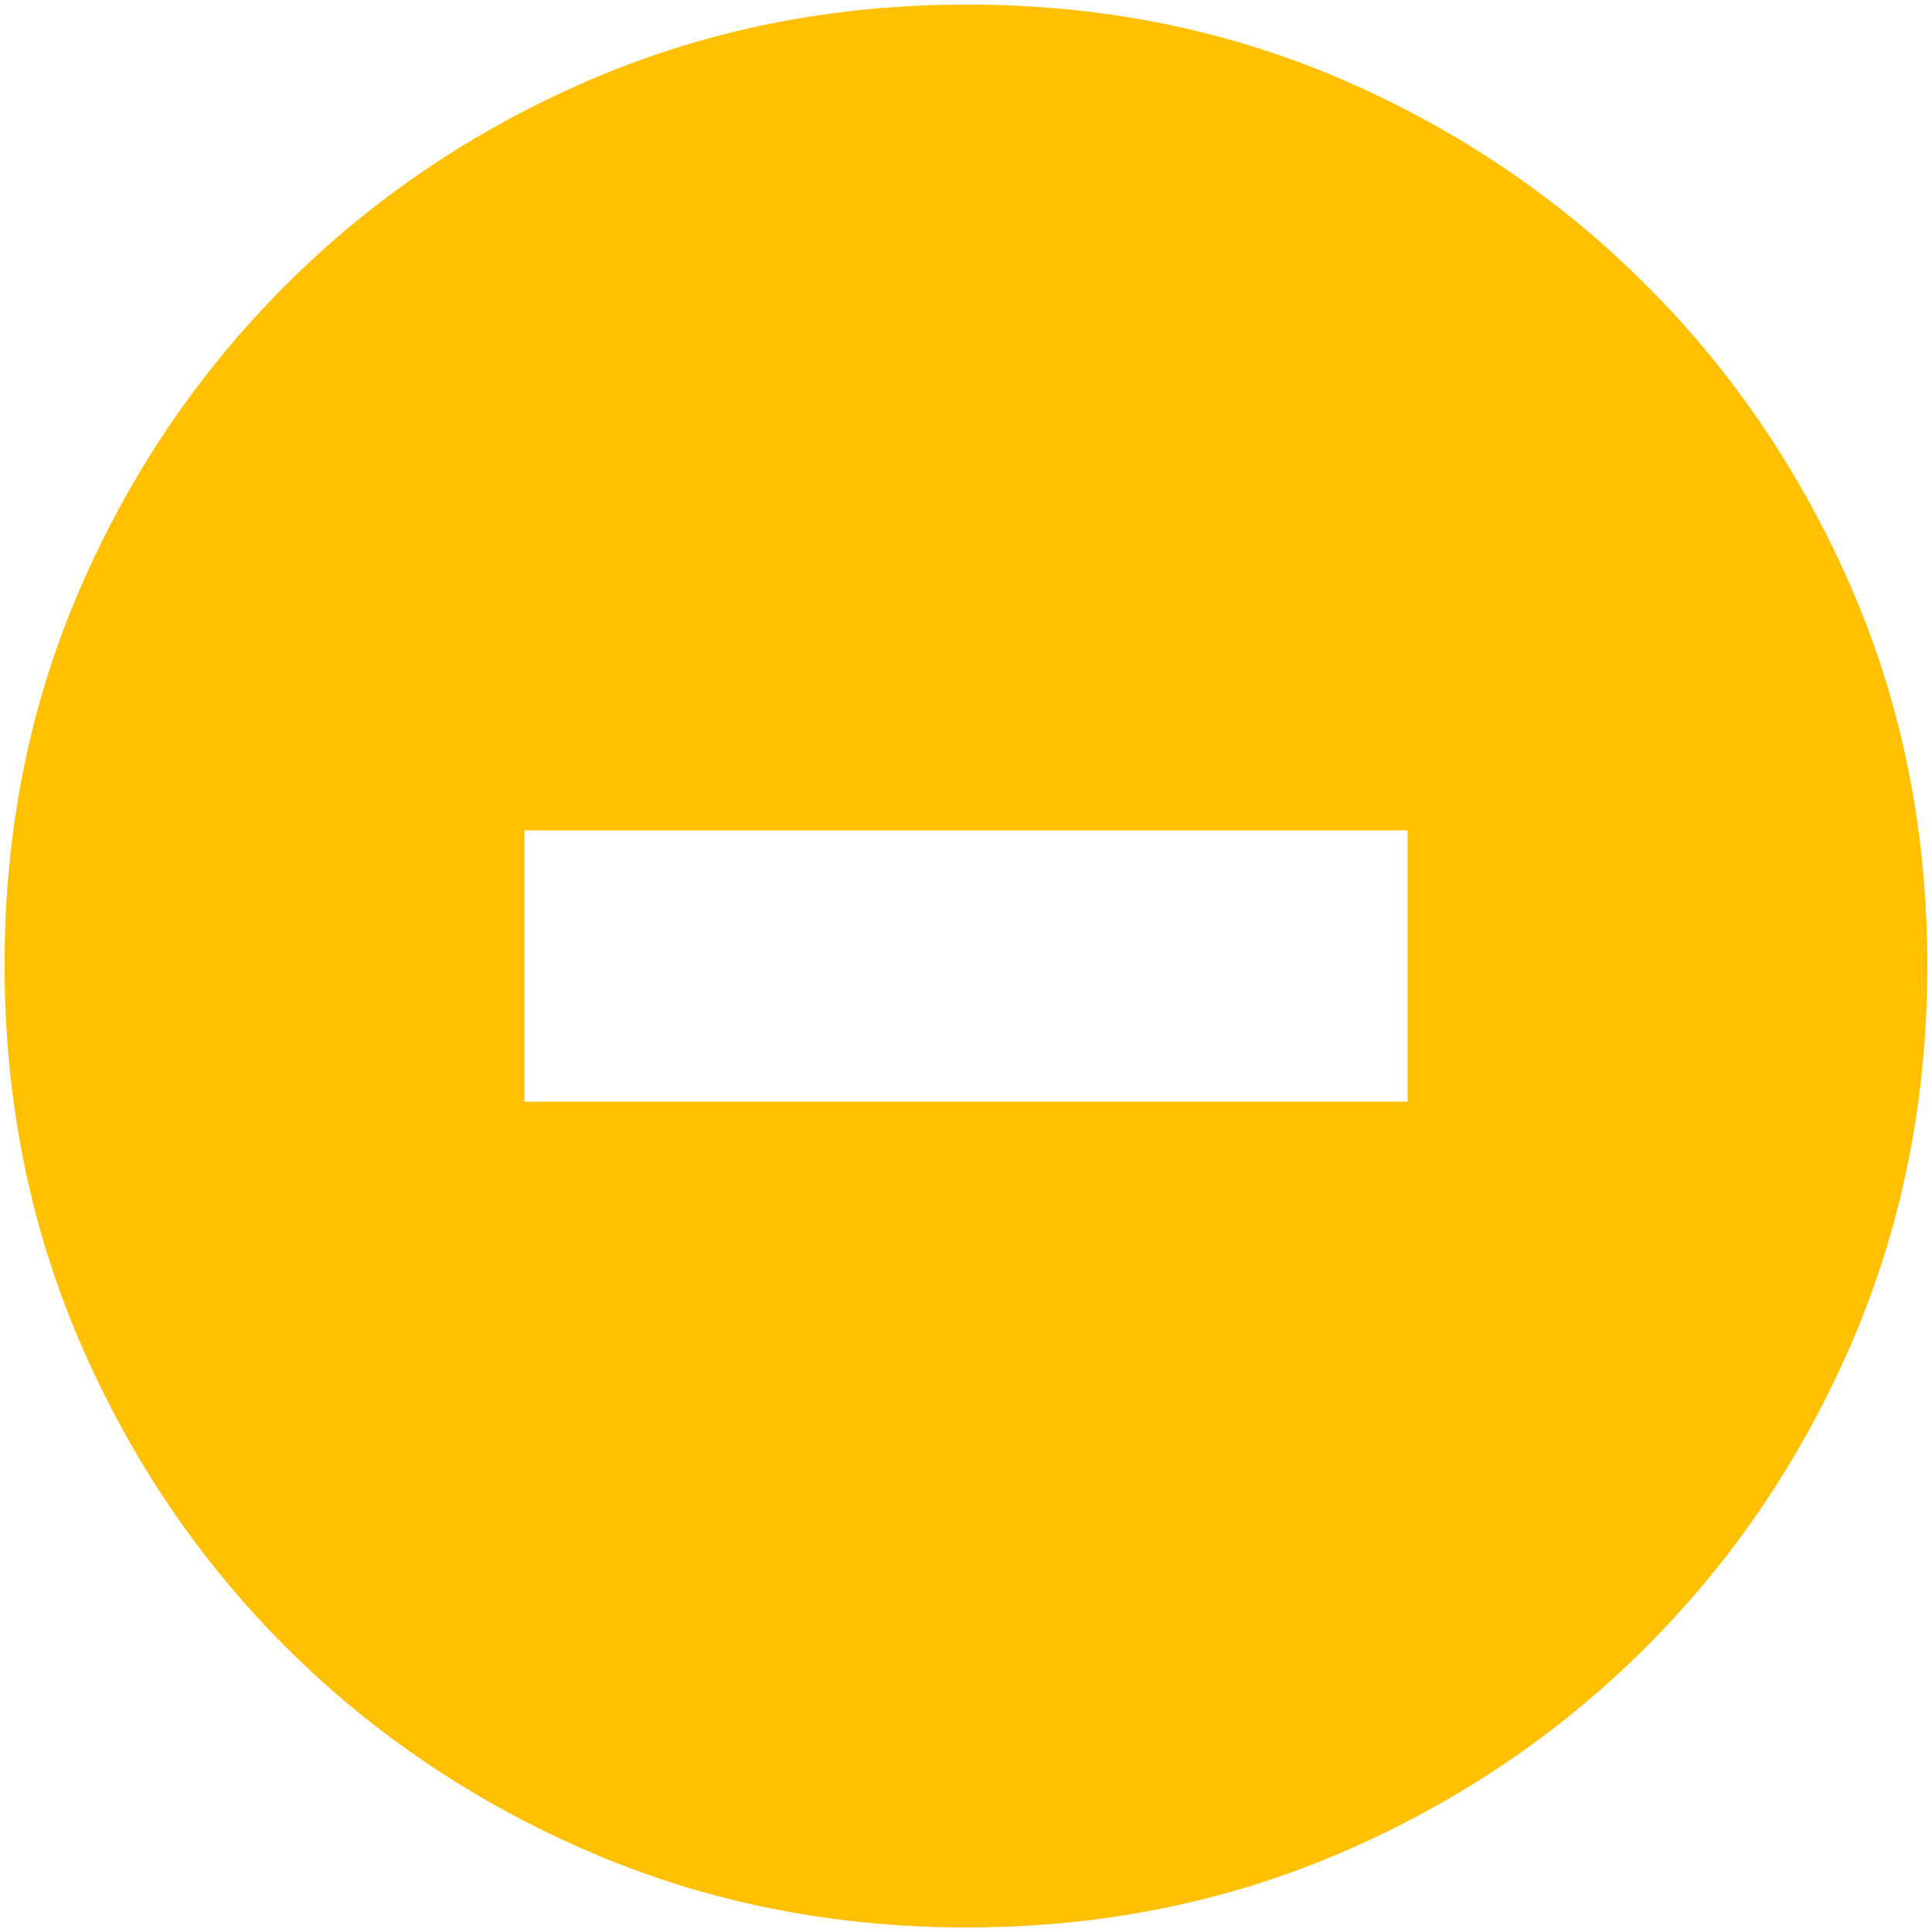
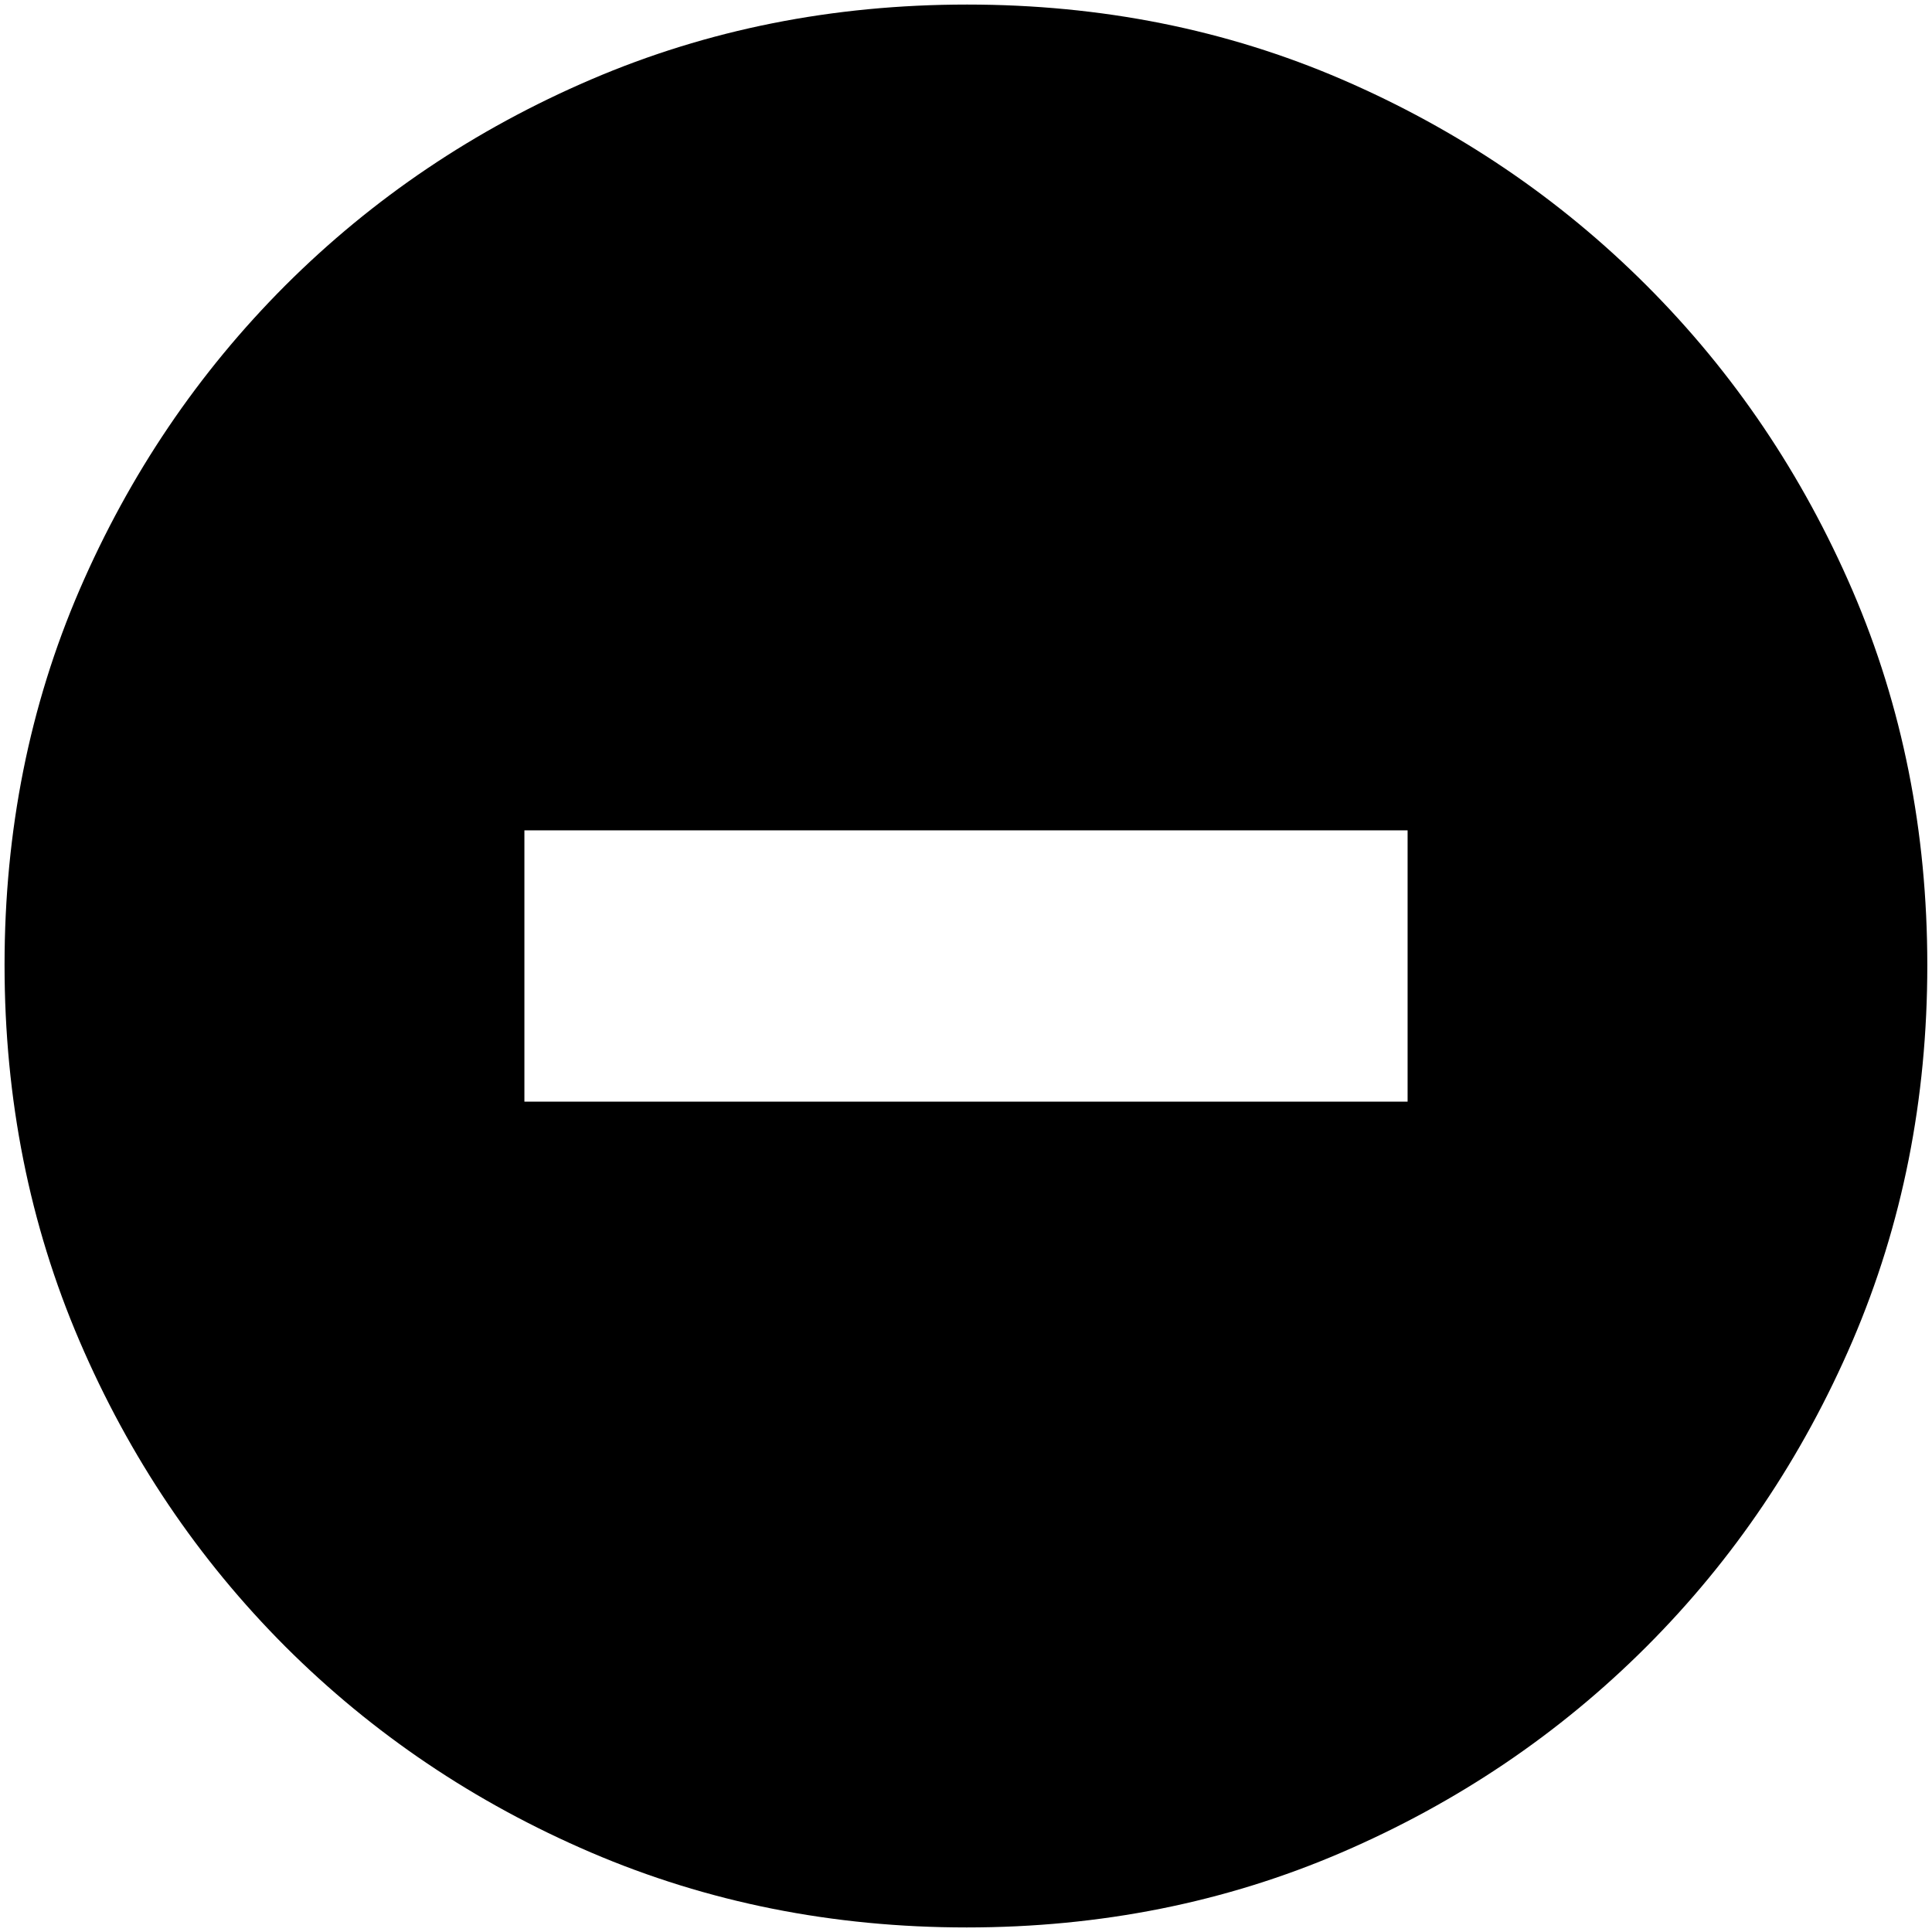
<svg xmlns="http://www.w3.org/2000/svg" width="14" height="14" viewBox="0 0 14 14" fill="none">
-   <path d="M3.8 7.983H10.2V6.017H3.8V7.983ZM7.005 13.967C6.035 13.967 5.128 13.786 4.283 13.424C3.439 13.062 2.701 12.564 2.068 11.932C1.436 11.299 0.938 10.561 0.576 9.717C0.214 8.873 0.033 7.965 0.033 6.992C0.033 6.02 0.214 5.114 0.576 4.275C0.938 3.437 1.436 2.701 2.068 2.068C2.701 1.436 3.439 0.938 4.283 0.576C5.127 0.214 6.035 0.033 7.008 0.033C7.98 0.033 8.886 0.214 9.725 0.576C10.563 0.938 11.299 1.436 11.931 2.068C12.564 2.701 13.061 3.438 13.424 4.279C13.786 5.12 13.966 6.026 13.966 6.995C13.966 7.965 13.786 8.872 13.424 9.717C13.061 10.561 12.564 11.299 11.931 11.932C11.299 12.564 10.562 13.062 9.721 13.424C8.88 13.786 7.974 13.967 7.005 13.967Z" fill="#FFC001" />
+   <path d="M3.8 7.983H10.2V6.017H3.8V7.983ZM7.005 13.967C6.035 13.967 5.128 13.786 4.283 13.424C3.439 13.062 2.701 12.564 2.068 11.932C1.436 11.299 0.938 10.561 0.576 9.717C0.214 8.873 0.033 7.965 0.033 6.992C0.033 6.02 0.214 5.114 0.576 4.275C0.938 3.437 1.436 2.701 2.068 2.068C2.701 1.436 3.439 0.938 4.283 0.576C5.127 0.214 6.035 0.033 7.008 0.033C7.98 0.033 8.886 0.214 9.725 0.576C10.563 0.938 11.299 1.436 11.931 2.068C12.564 2.701 13.061 3.438 13.424 4.279C13.786 5.12 13.966 6.026 13.966 6.995C13.966 7.965 13.786 8.872 13.424 9.717C13.061 10.561 12.564 11.299 11.931 11.932C11.299 12.564 10.562 13.062 9.721 13.424C8.88 13.786 7.974 13.967 7.005 13.967Z" fill="currentColor" />
</svg>
